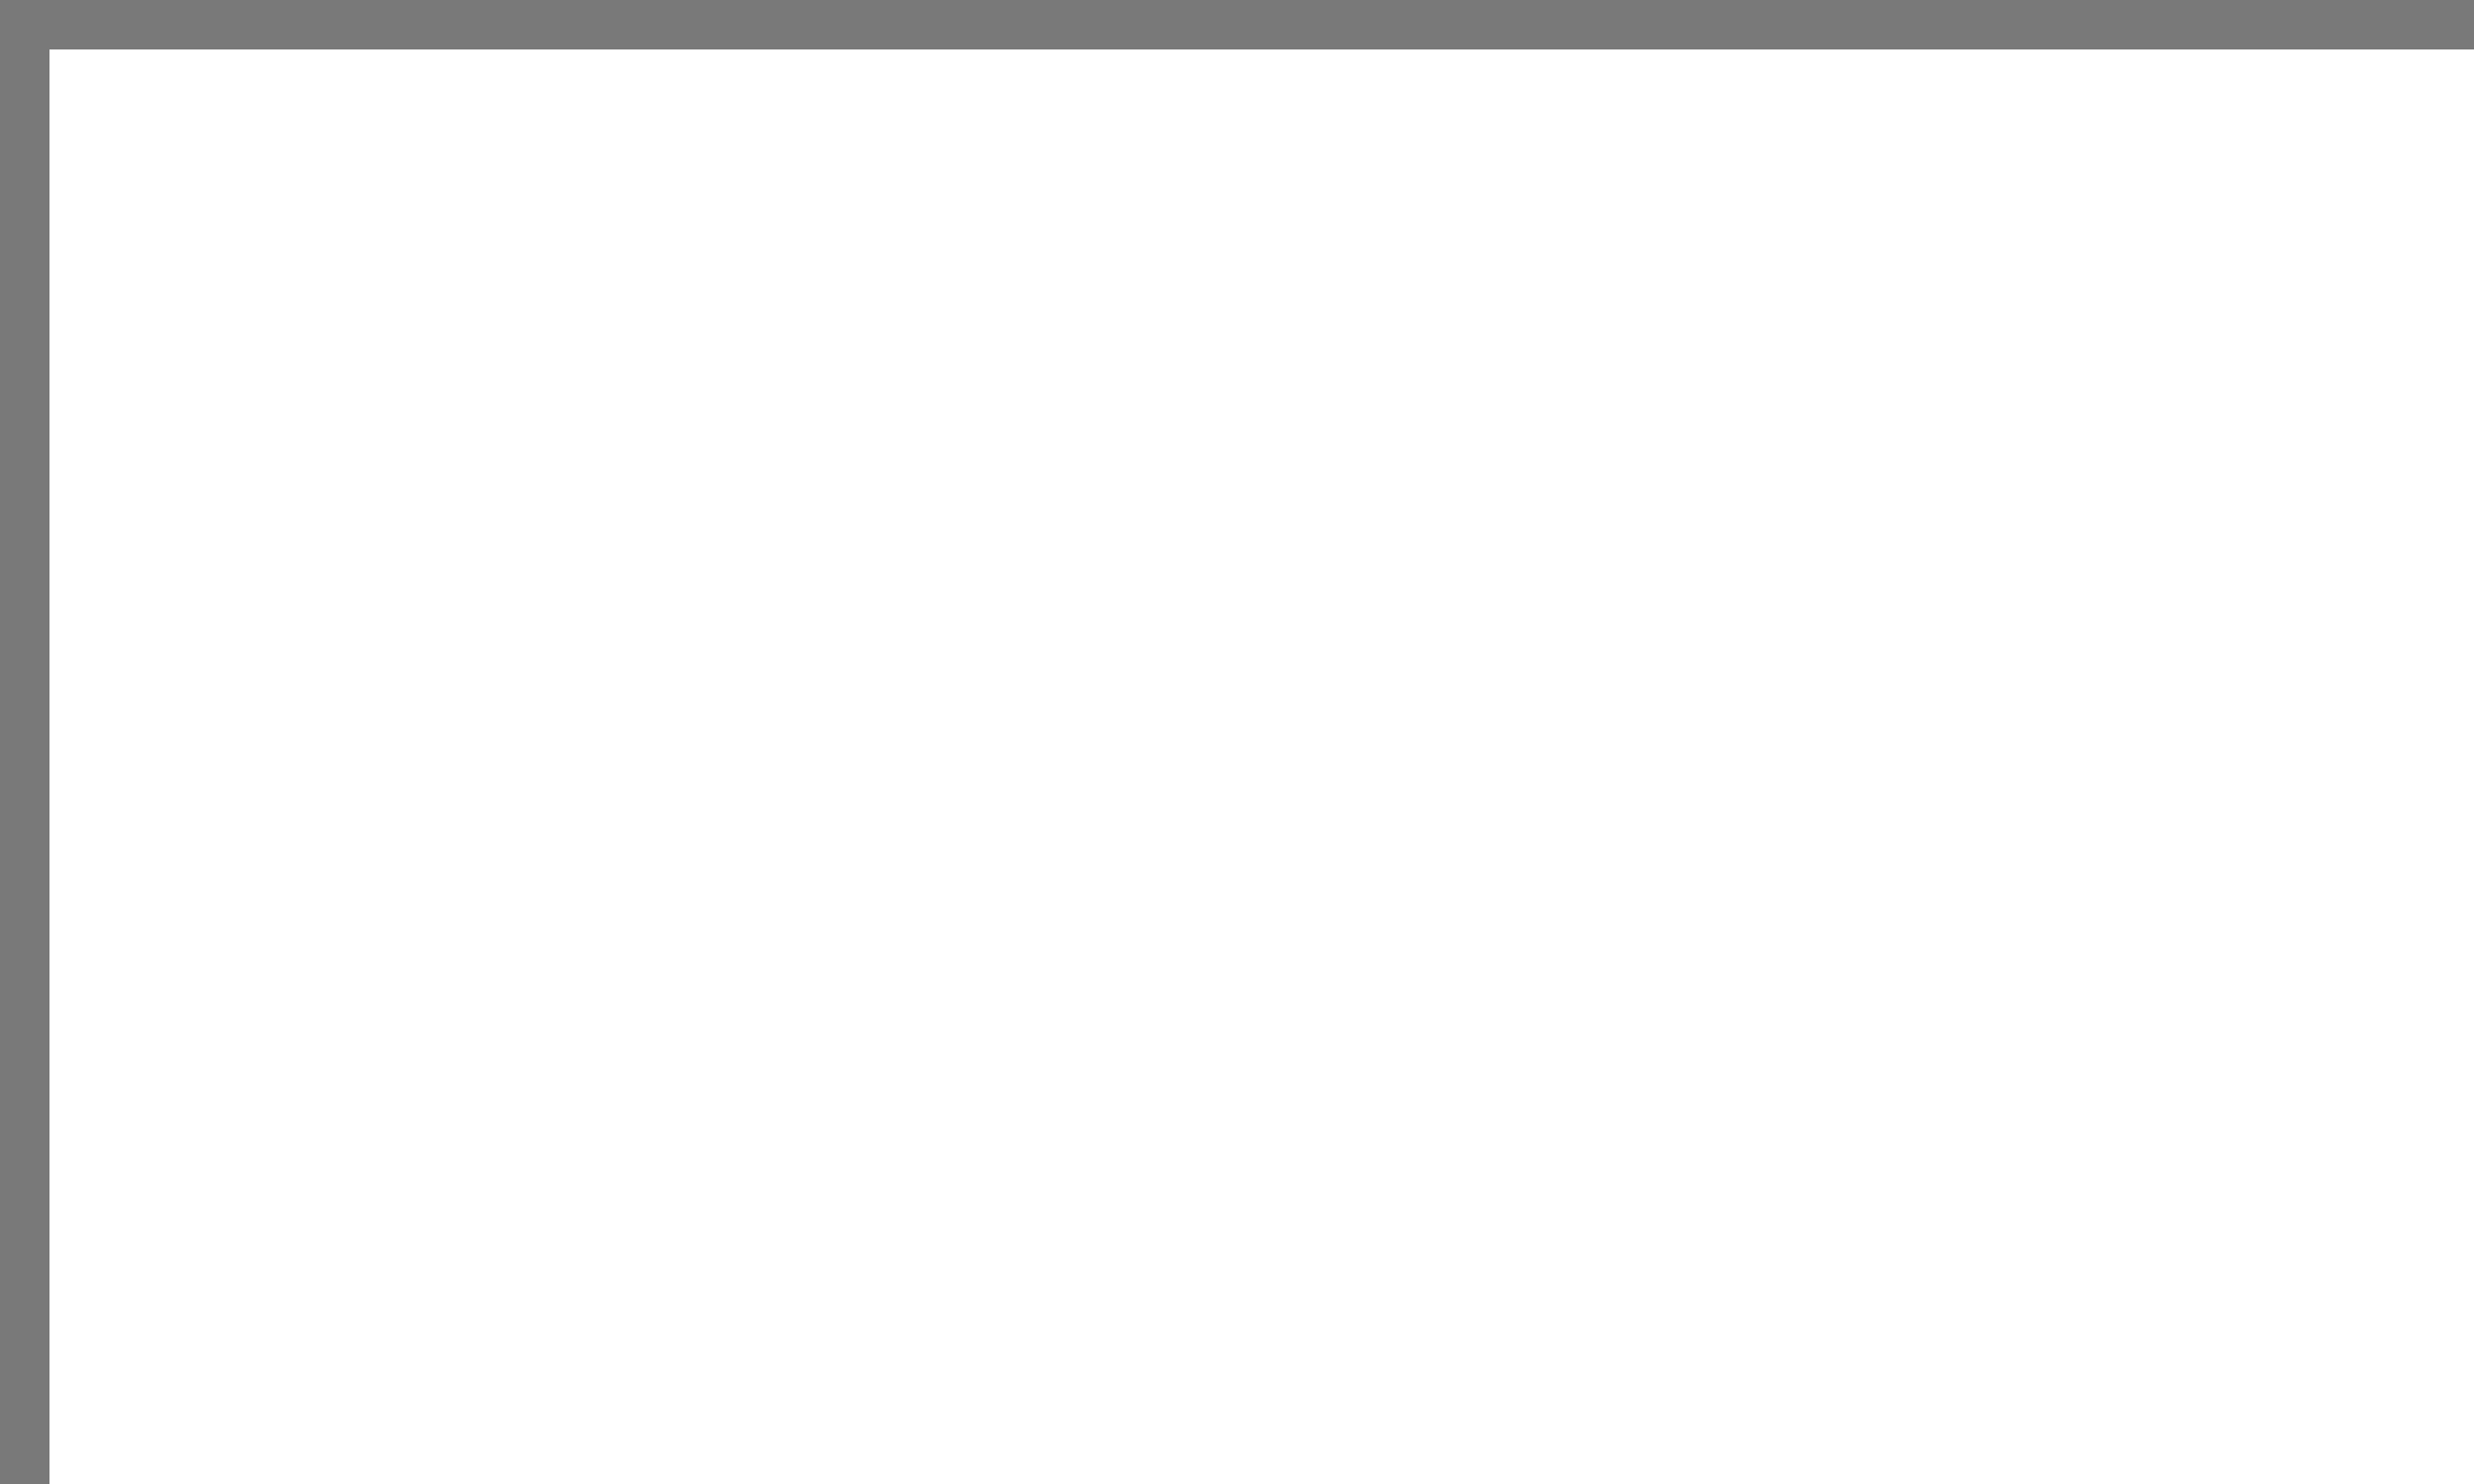
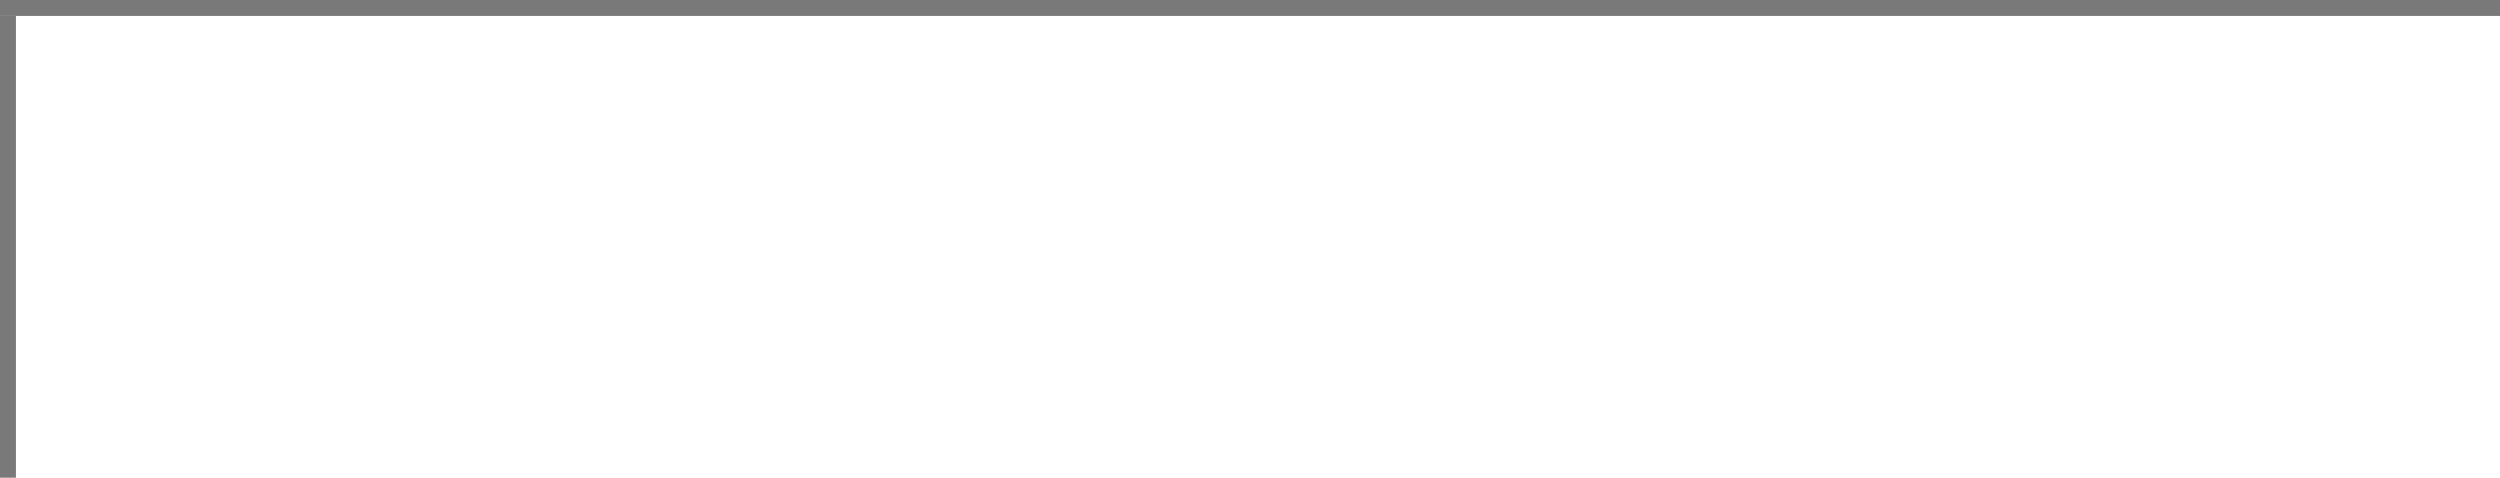
- <svg xmlns="http://www.w3.org/2000/svg" version="1.1" width="50px" height="30px" viewBox="0 990 50 30">
-   <path d="M 1 1  L 50 1  L 50 30  L 1 30  L 1 1  Z " fill-rule="nonzero" fill="rgba(255, 255, 255, 1)" stroke="none" transform="matrix(1 0 0 1 0 990 )" class="fill" />
-   <path d="M 0.5 1  L 0.5 30  " stroke-width="1" stroke-dasharray="0" stroke="rgba(121, 121, 121, 1)" fill="none" transform="matrix(1 0 0 1 0 990 )" class="stroke" />
-   <path d="M 0 0.5  L 50 0.5  " stroke-width="1" stroke-dasharray="0" stroke="rgba(121, 121, 121, 1)" fill="none" transform="matrix(1 0 0 1 0 990 )" class="stroke" />
+ <svg xmlns="http://www.w3.org/2000/svg" version="1.1" width="157px" height="30px" viewBox="195 690 157 30">
+   <path d="M 1 1  L 157 1  L 157 30  L 1 30  L 1 1  Z " fill-rule="nonzero" fill="rgba(255, 255, 255, 1)" stroke="none" transform="matrix(1 0 0 1 195 690 )" class="fill" />
+   <path d="M 0.5 1  L 0.5 30  " stroke-width="1" stroke-dasharray="0" stroke="rgba(121, 121, 121, 1)" fill="none" transform="matrix(1 0 0 1 195 690 )" class="stroke" />
+   <path d="M 0 0.5  L 157 0.5  " stroke-width="1" stroke-dasharray="0" stroke="rgba(121, 121, 121, 1)" fill="none" transform="matrix(1 0 0 1 195 690 )" class="stroke" />
</svg>
